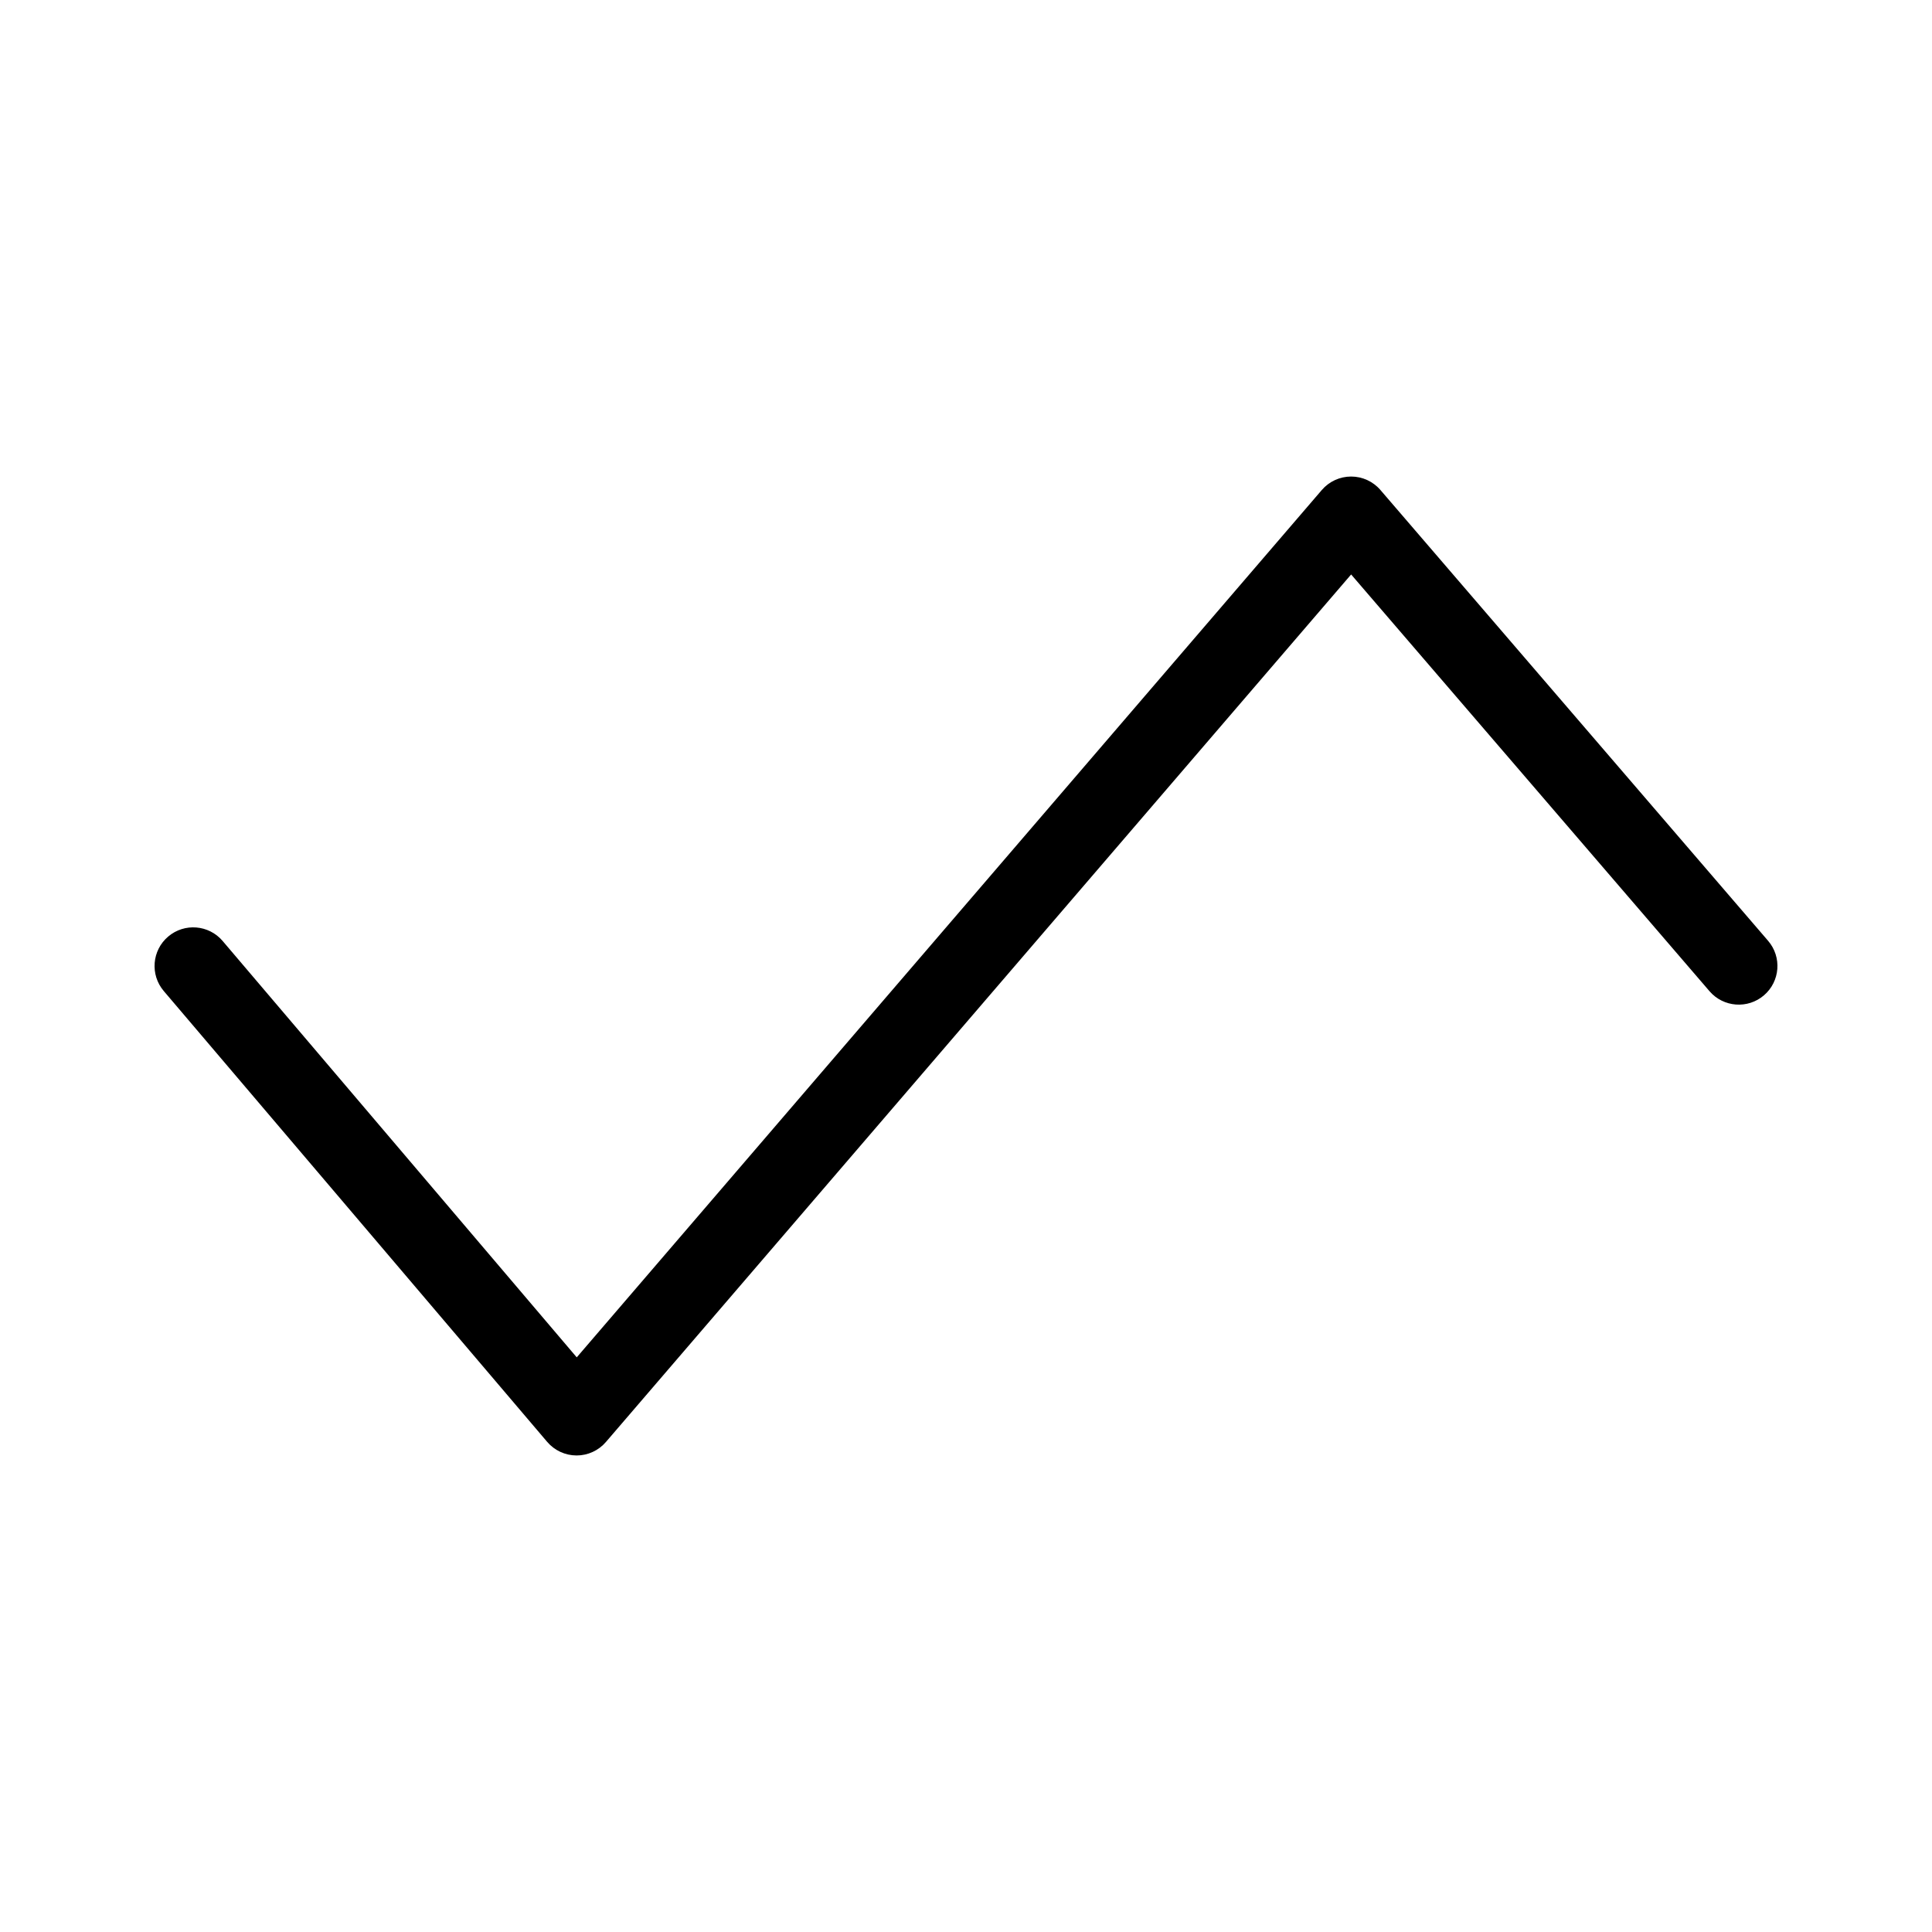
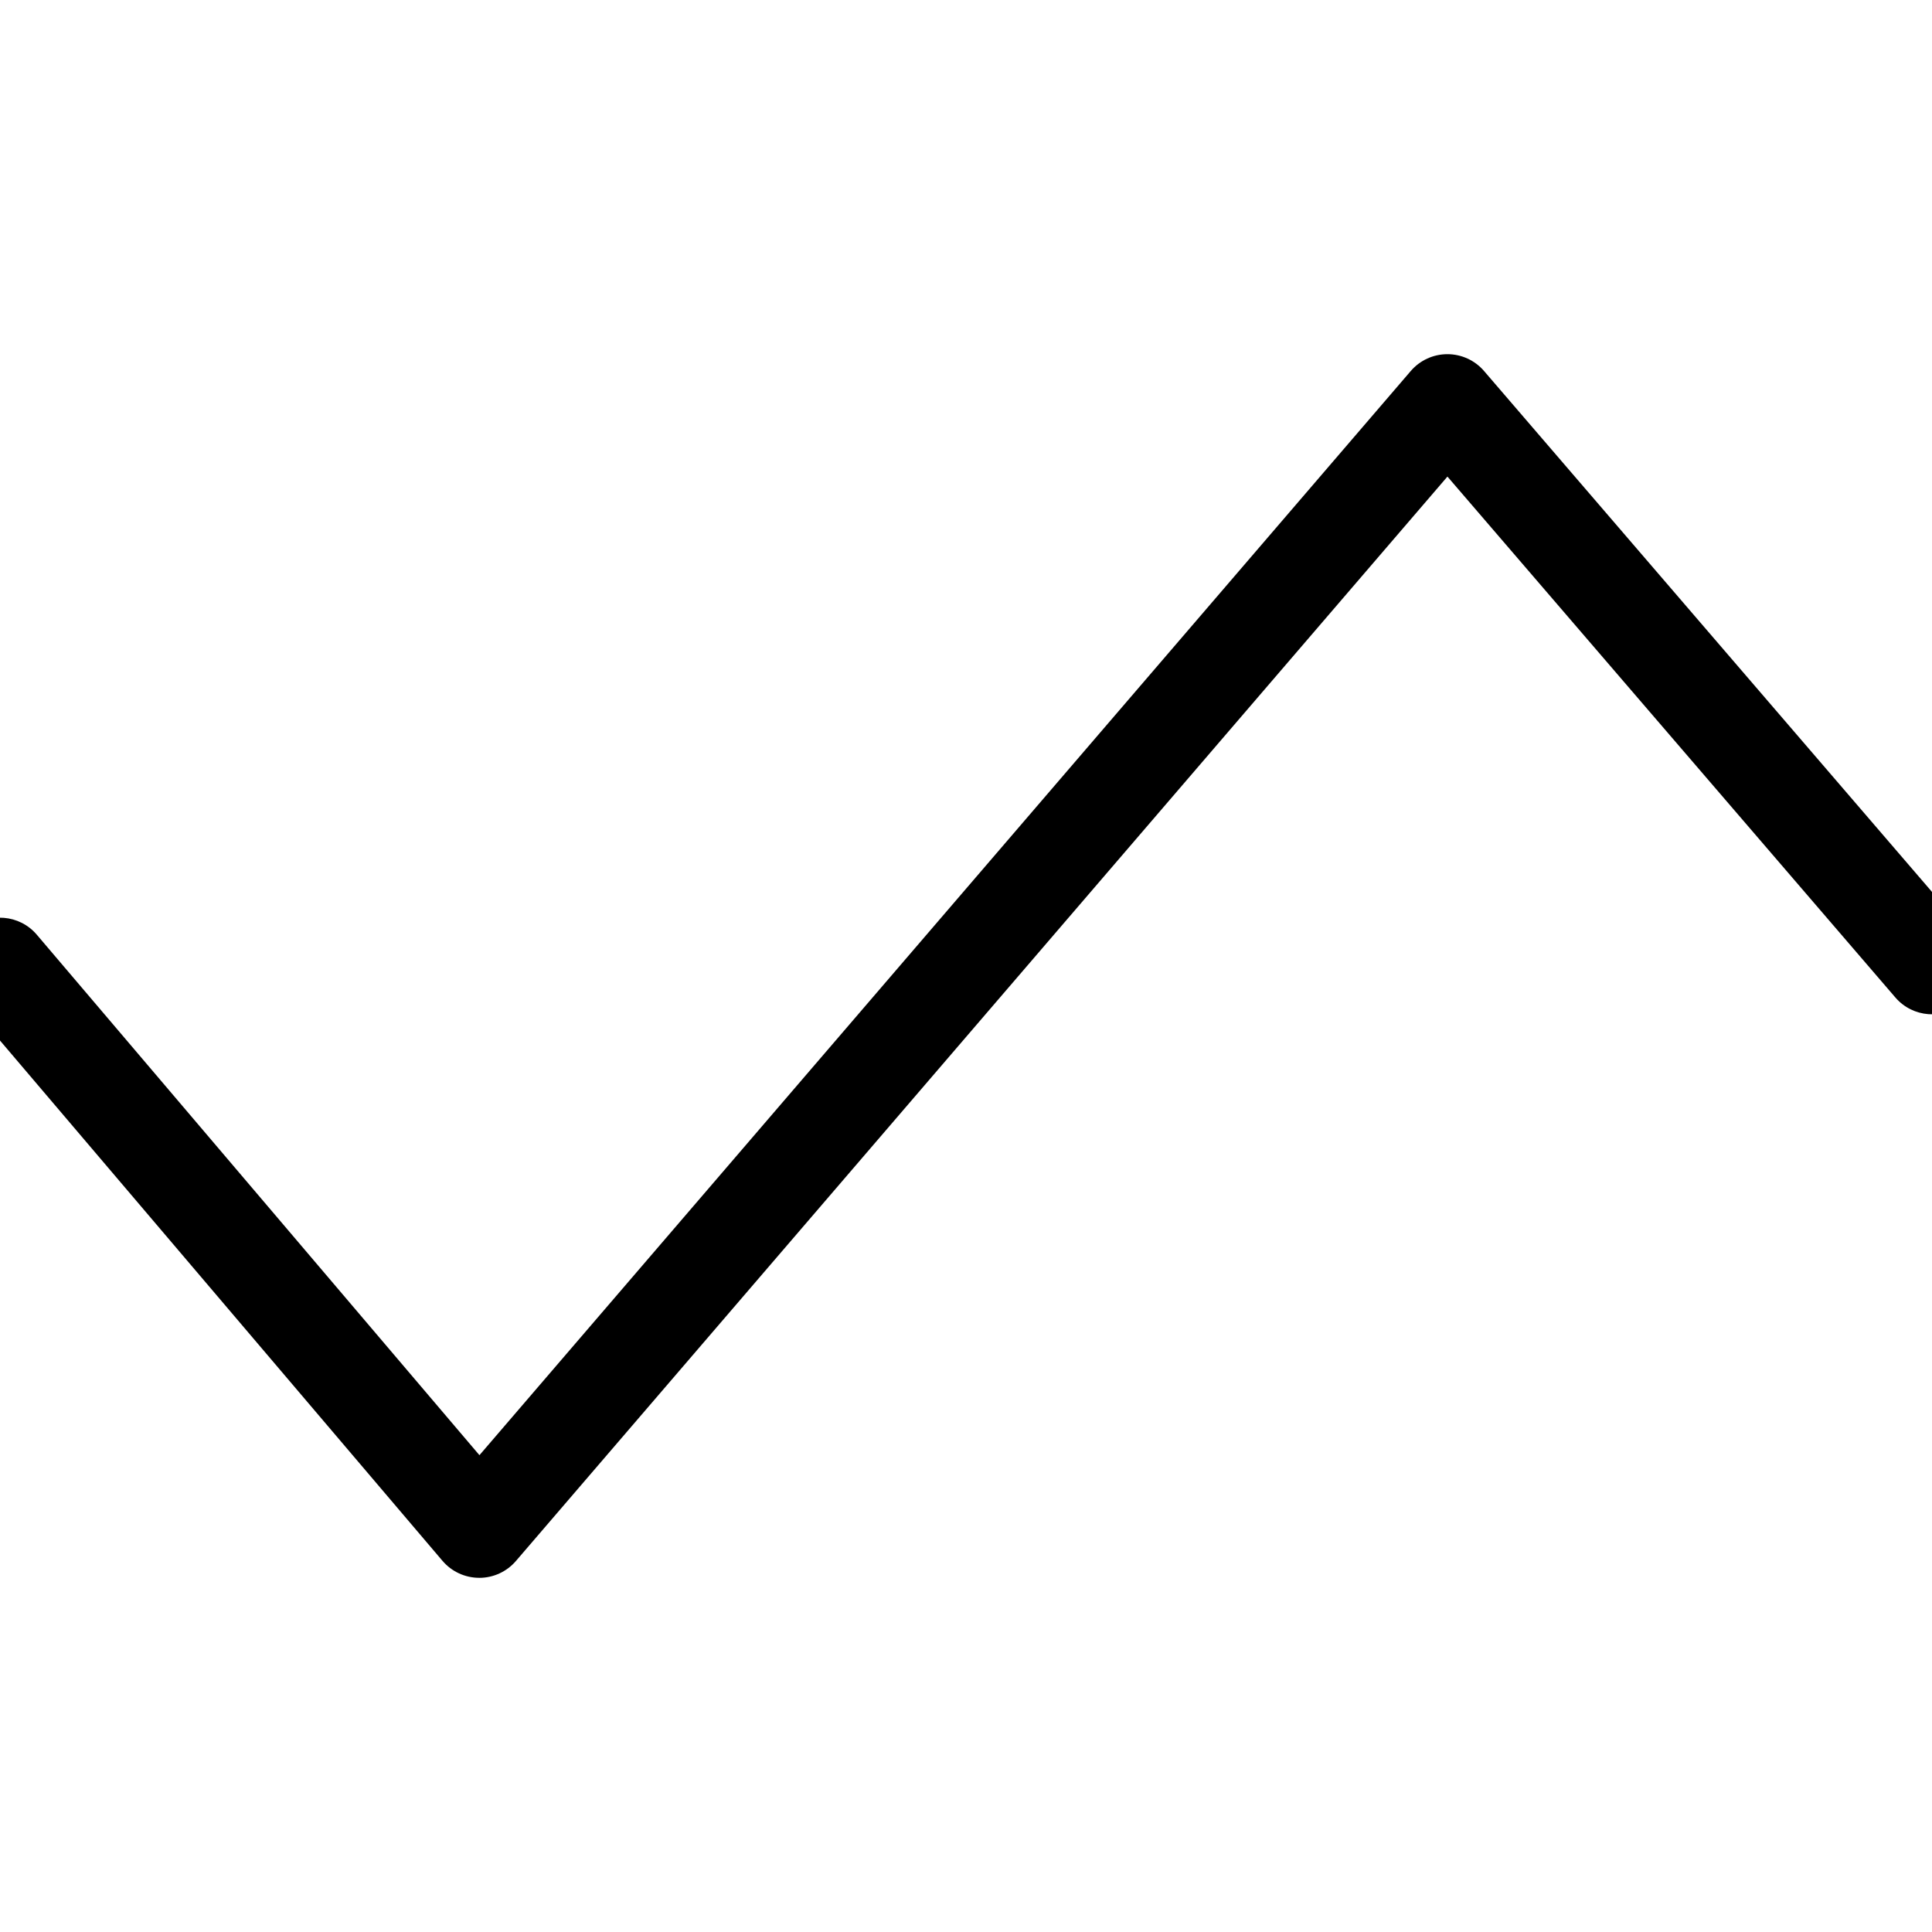
- <svg xmlns="http://www.w3.org/2000/svg" id="a" data-name="layer1" width="1000" height="1000" viewBox="0 0 1000 1000">
-   <path d="M298.445,753.345h-.05c-5.848-.015-11.397-2.588-15.186-7.043l-198.445-233.346c-7.156-8.414-6.136-21.036,2.279-28.192,8.414-7.156,21.036-6.135,28.192,2.279l183.286,215.521,385.646-448.94c3.798-4.422,9.336-6.966,15.166-6.968h.005c5.828,0,11.365,2.541,15.164,6.96l200.661,233.344c7.202,8.375,6.251,21.002-2.124,28.204-8.376,7.202-21.003,6.251-28.205-2.124l-185.489-215.7-385.73,449.039c-3.8,4.424-9.341,6.968-15.171,6.968Z" fill="#000" stroke-width="0" />
+ <svg xmlns="http://www.w3.org/2000/svg" id="a" data-name="layer1" viewBox="0 0 1000 1000">
+   <path d="M248.06,816.68h-.06c-7.31-.02-14.25-3.24-18.98-8.8L-19.04,516.19c-8.95-10.52-7.67-26.3,2.85-35.24,10.52-8.94,26.3-7.67,35.24,2.85l229.11,269.4L730.21,192.03c4.75-5.53,11.67-8.71,18.96-8.71h0c7.28,0,14.21,3.18,18.96,8.7l250.83,291.68c9,10.47,7.81,26.25-2.65,35.26-10.47,9-26.25,7.81-35.26-2.65l-231.86-269.63-482.16,561.3c-4.75,5.53-11.68,8.71-18.96,8.71Z" />
</svg>
